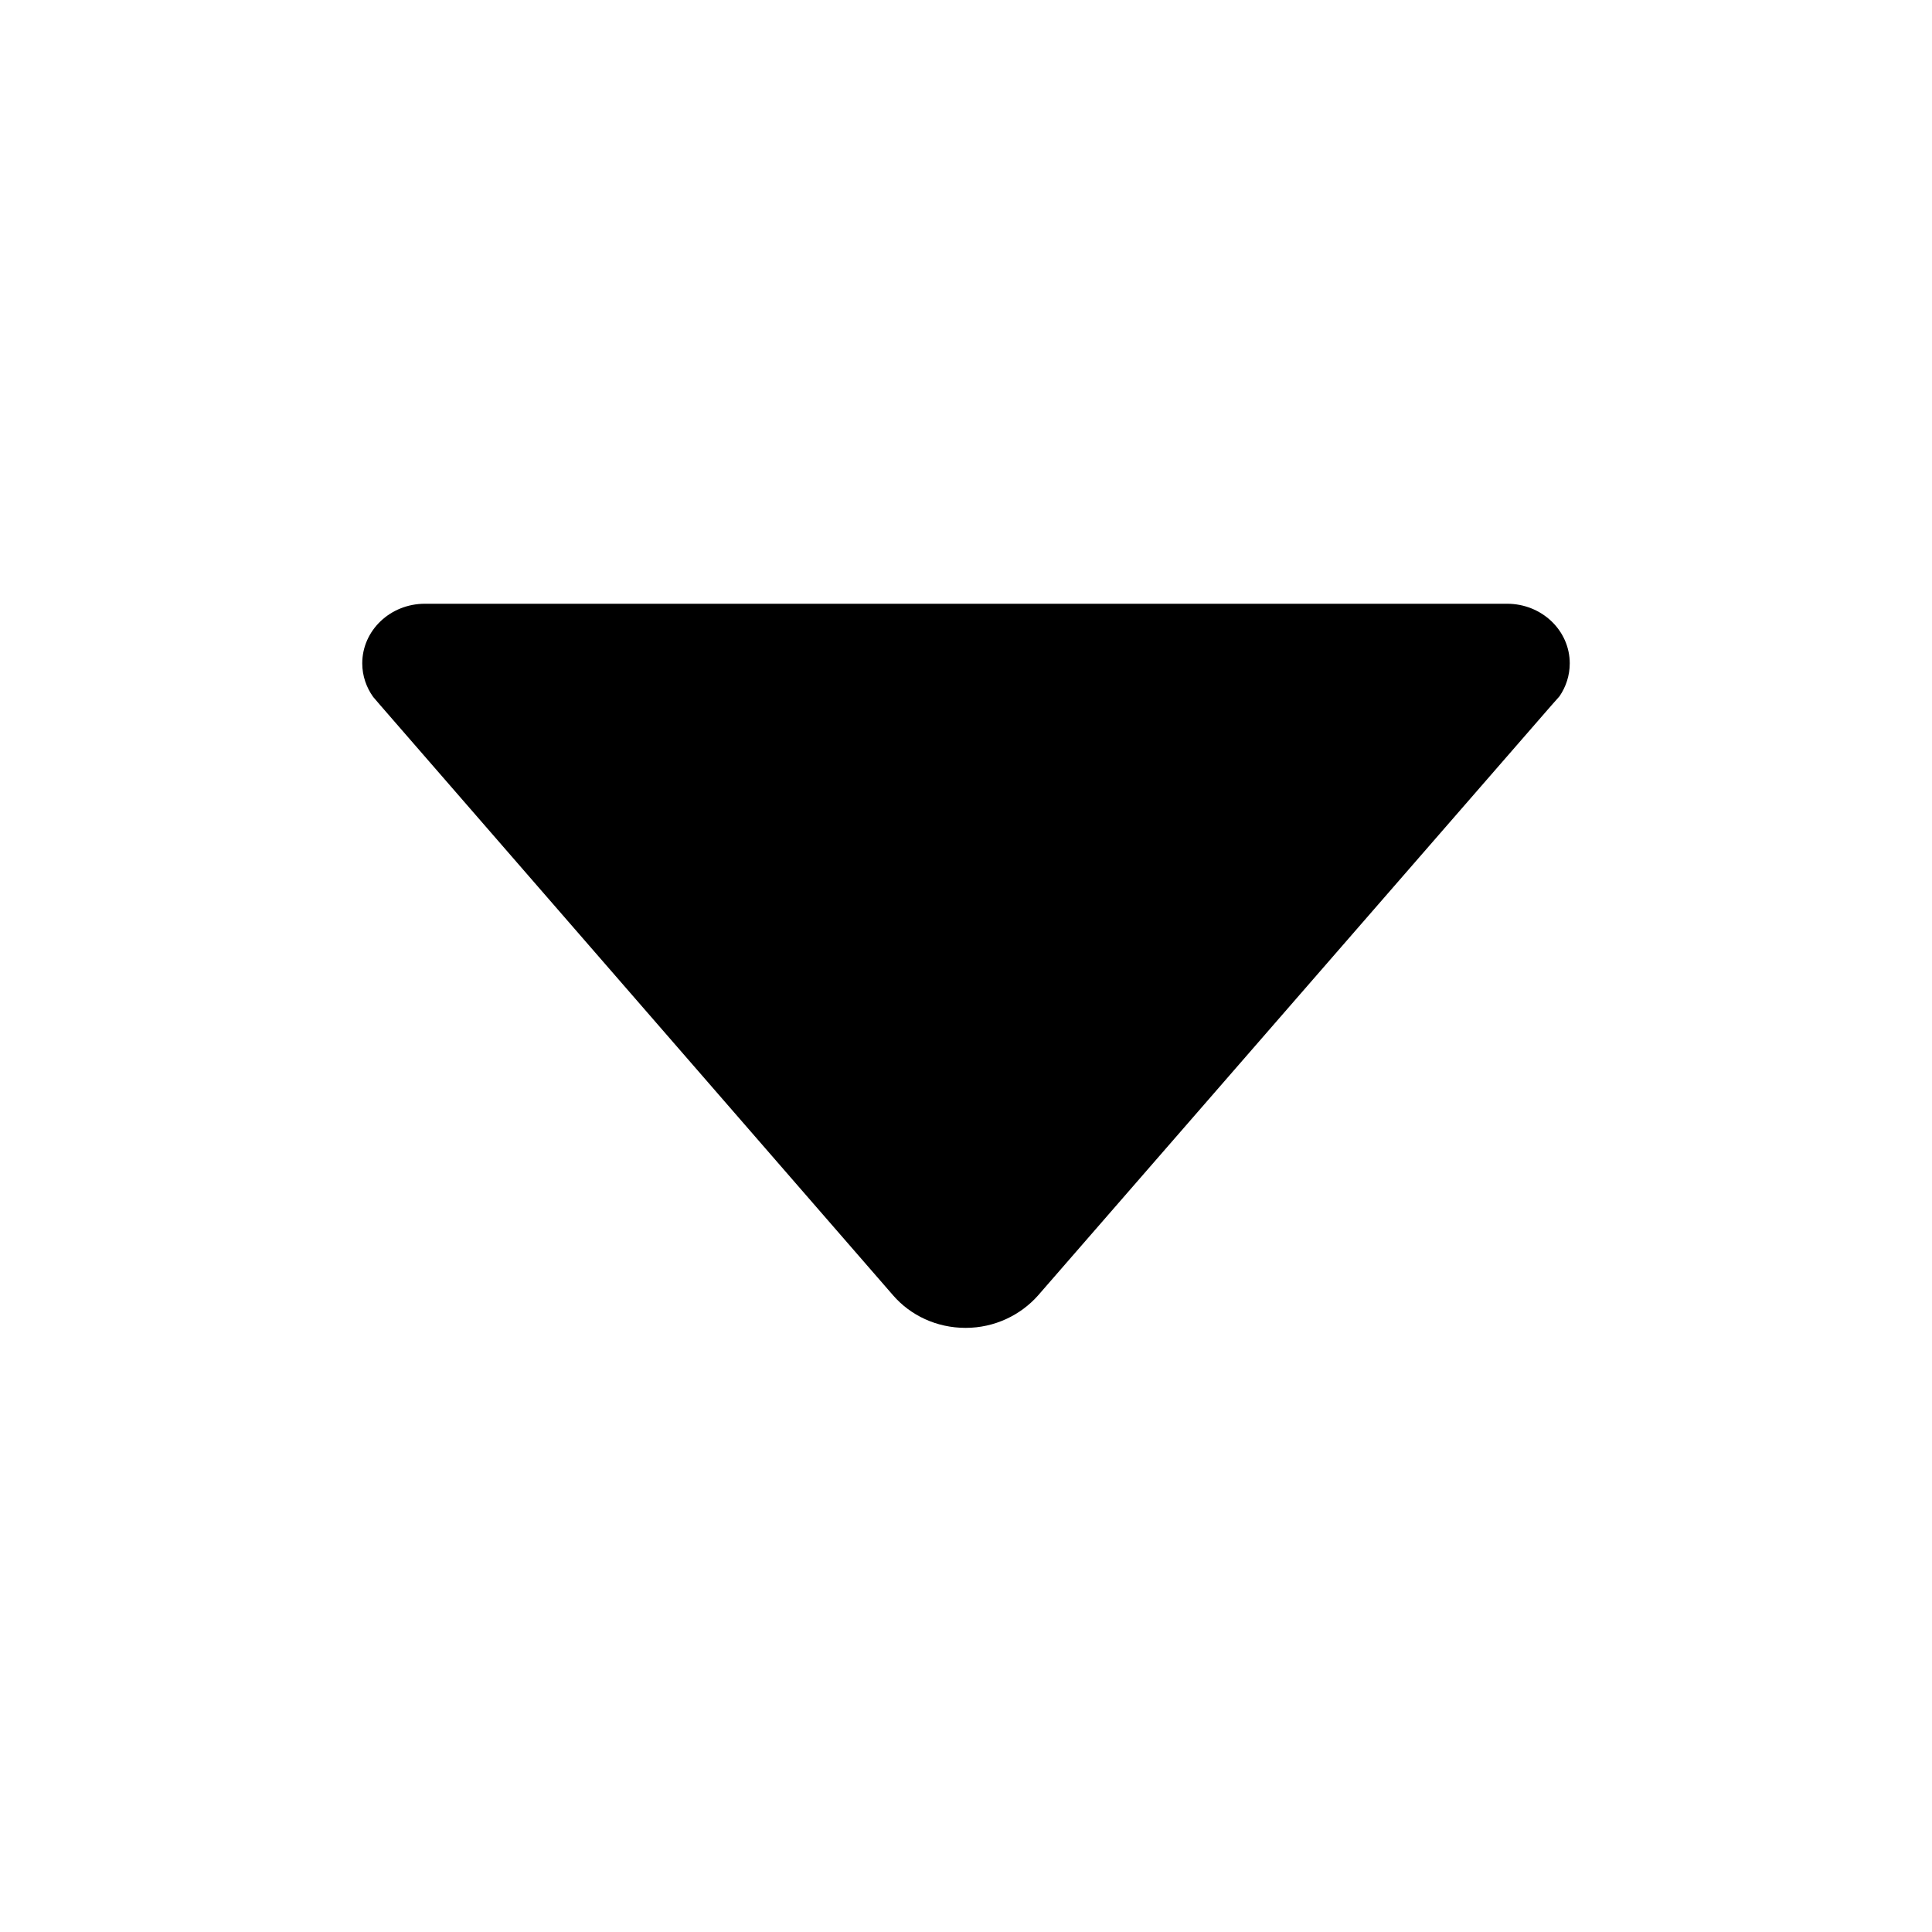
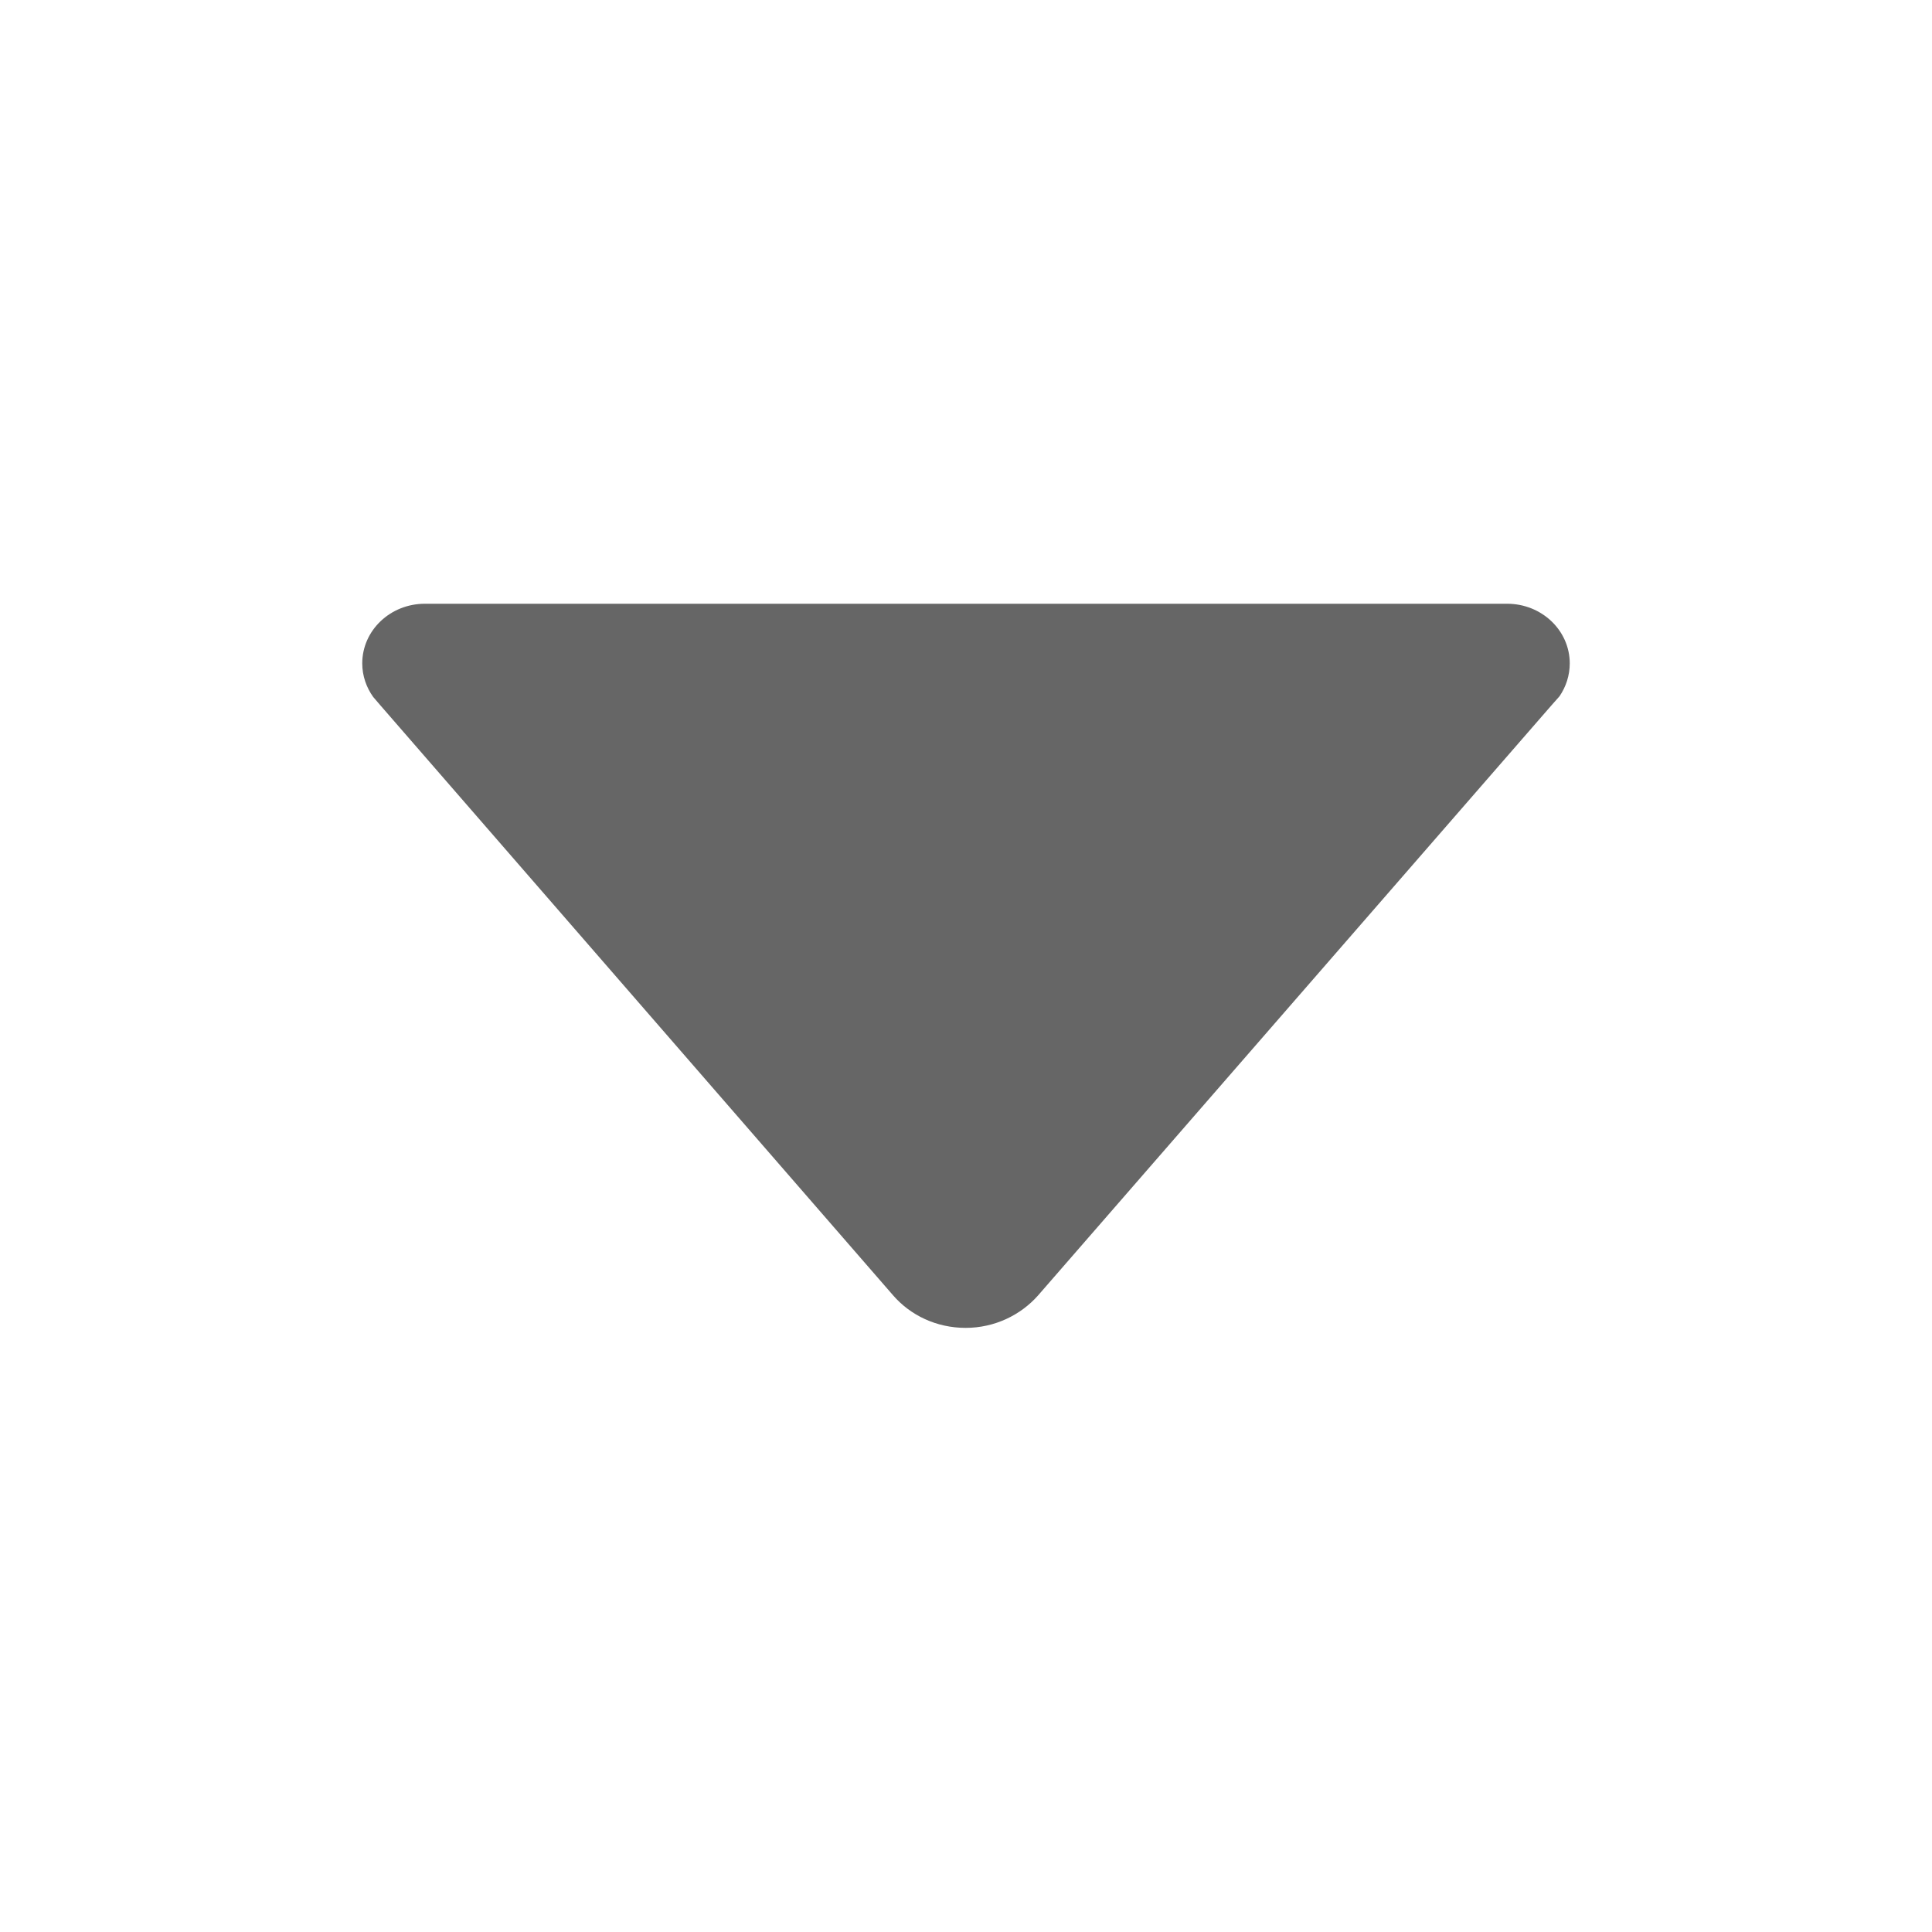
<svg xmlns="http://www.w3.org/2000/svg" height="512px" id="Layer_1" style="enable-background:new 0 0 512 512;" version="1.1" viewBox="0 0 512 512" width="512px" xml:space="preserve">
-   <path d="M98.9,184.7l1.8,2.1l136,156.5c4.6,5.3,11.5,8.6,19.2,8.6c7.7,0,14.6-3.4,19.2-8.6L411,187.1l2.3-2.6  c1.7-2.5,2.7-5.5,2.7-8.7c0-8.7-7.4-15.8-16.6-15.8v0H112.6v0c-9.2,0-16.6,7.1-16.6,15.8C96,179.1,97.1,182.2,98.9,184.7z" />
+   <defs id="defs3079" />
+   <path d="M98.9,184.7l1.8,2.1l136,156.5c4.6,5.3,11.5,8.6,19.2,8.6c7.7,0,14.6-3.4,19.2-8.6L411,187.1l2.3-2.6  c1.7-2.5,2.7-5.5,2.7-8.7c0-8.7-7.4-15.8-16.6-15.8v0H112.6v0c-9.2,0-16.6,7.1-16.6,15.8C96,179.1,97.1,182.2,98.9,184.7z" id="path3075" style="fill:#666666" />
</svg>
